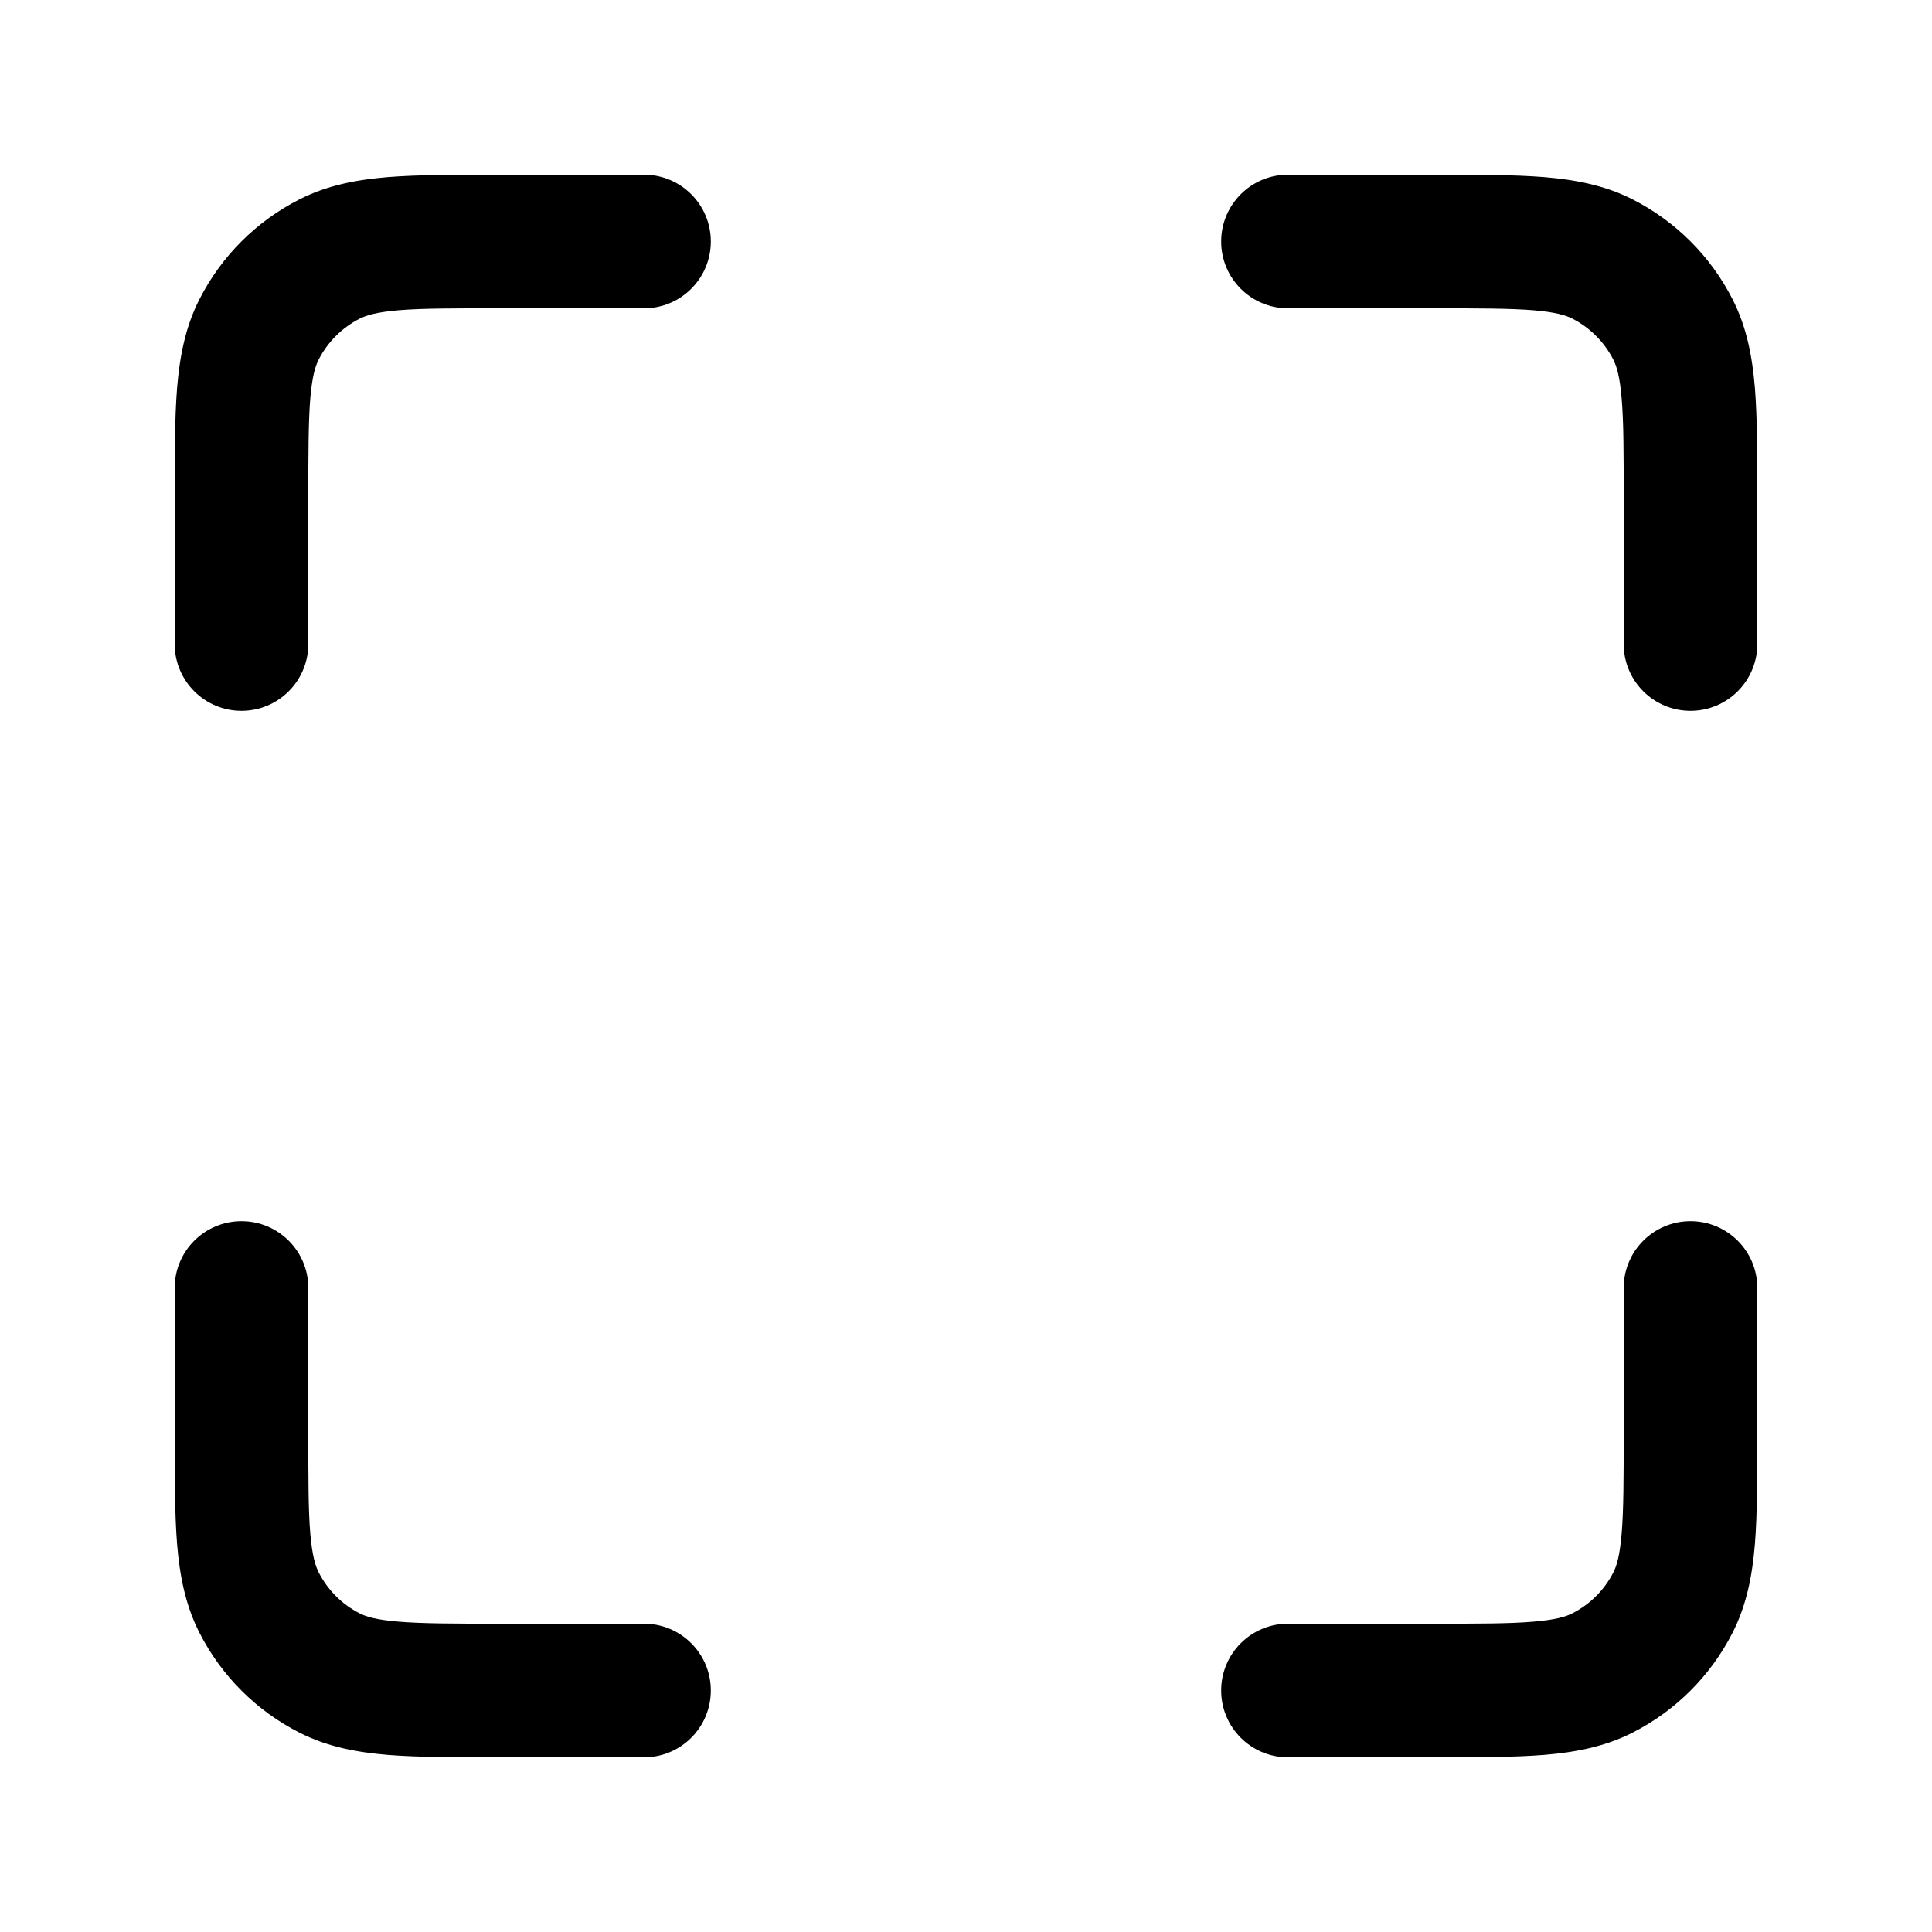
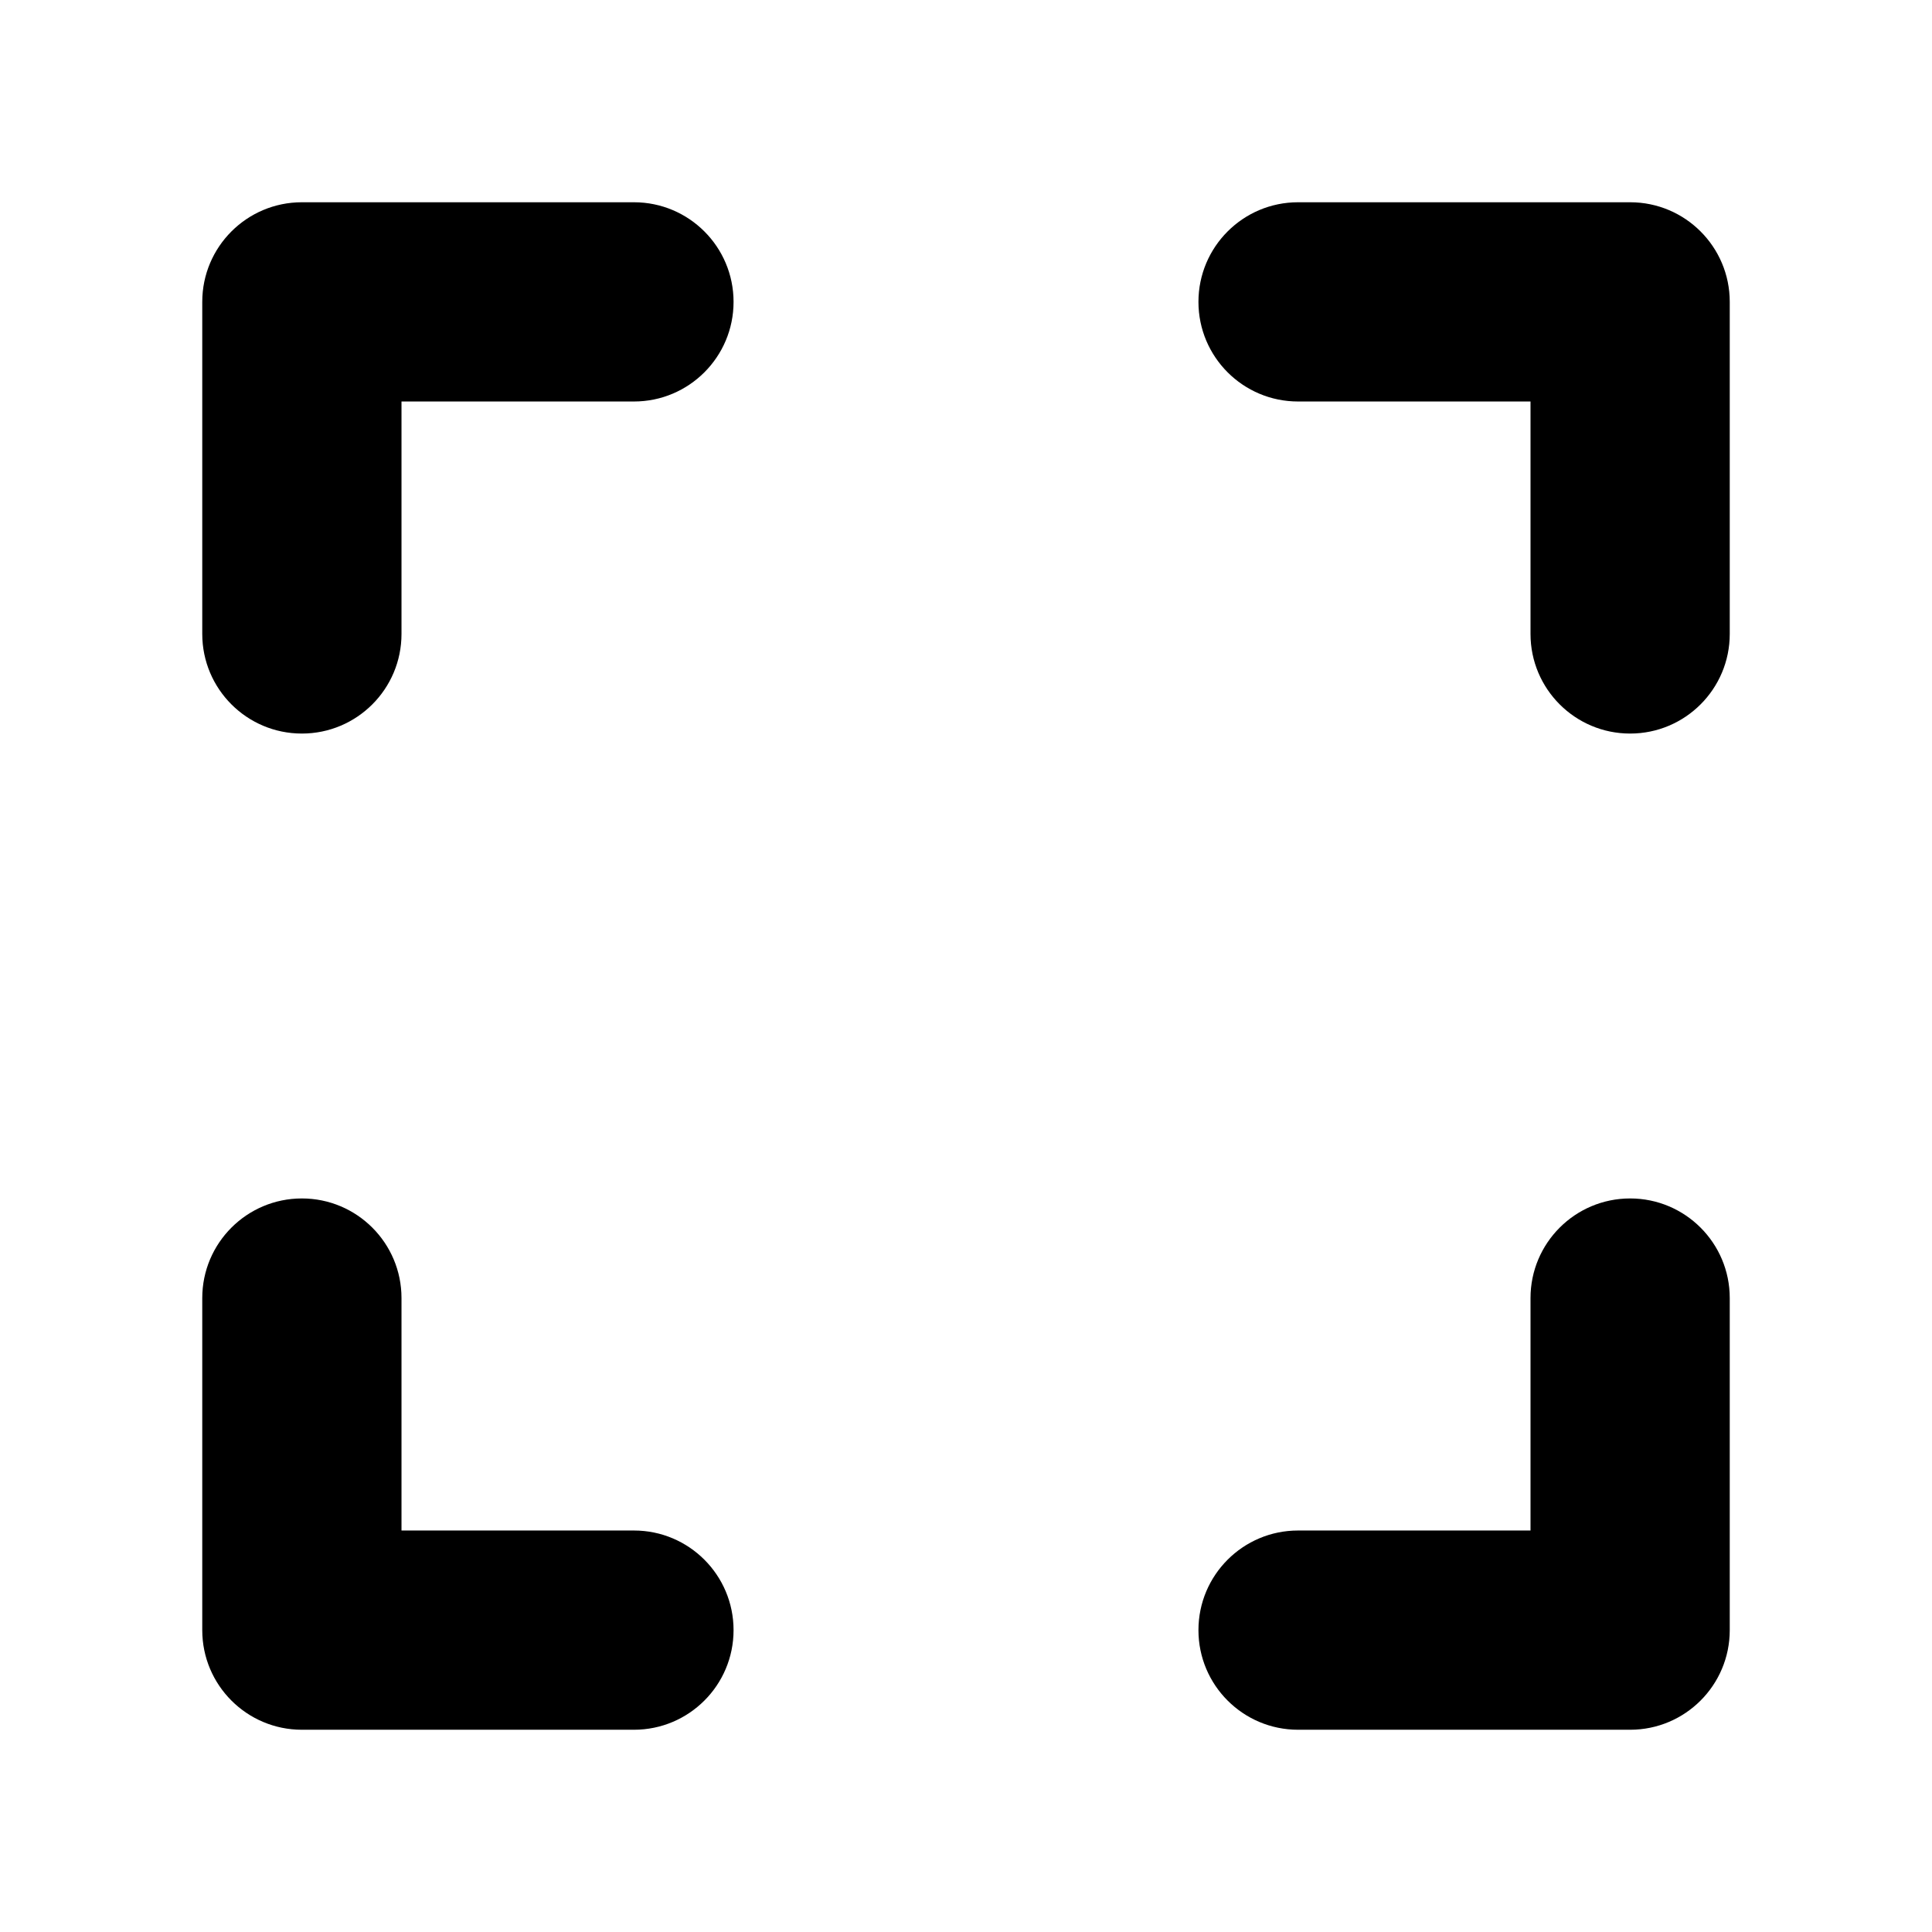
- <svg xmlns="http://www.w3.org/2000/svg" width="24" height="24">
-   <path d="M3 15.17a.83.83 0 0 1 .83.83v1.8c0 .573 0 .954.024 1.246.024.282.065.408.104.485.112.22.29.399.51.511.078.04.204.08.486.103.292.024.673.025 1.246.025H8a.83.83 0 0 1 0 1.66H6.2c-.546 0-1.006 0-1.382-.03-.384-.032-.753-.1-1.103-.279a2.83 2.83 0 0 1-1.236-1.236c-.179-.35-.247-.719-.279-1.103-.03-.375-.03-.836-.03-1.382V16a.83.83 0 0 1 .83-.83m18 0a.83.83 0 0 1 .83.83v1.8c0 .546 0 1.006-.03 1.382-.032.384-.1.753-.279 1.103a2.83 2.83 0 0 1-1.236 1.236c-.35.179-.719.247-1.103.279-.375.03-.836.03-1.382.03H16a.83.83 0 0 1 0-1.66h1.8c.573 0 .954 0 1.246-.025.282-.023.408-.064.485-.103.22-.112.399-.29.511-.51.04-.078.08-.204.103-.486.024-.292.025-.672.025-1.246V16a.83.83 0 0 1 .83-.83m-13-13a.83.83 0 0 1 0 1.66H6.2c-.573 0-.954 0-1.246.024-.282.024-.408.065-.485.104a1.17 1.17 0 0 0-.511.51c-.04.078-.08.204-.104.486-.023.292-.024.673-.024 1.246V8a.83.83 0 0 1-1.66 0V6.2c0-.546 0-1.006.03-1.382.032-.384.1-.753.279-1.103a2.83 2.83 0 0 1 1.236-1.236c.35-.179.719-.247 1.103-.279.376-.03.836-.03 1.382-.03zm9.8 0c.546 0 1.006 0 1.382.03.384.032.753.1 1.103.279a2.83 2.83 0 0 1 1.236 1.236c.179.35.247.719.279 1.103.03.376.03.836.03 1.382V8a.83.83 0 0 1-1.66 0V6.2c0-.573 0-.954-.025-1.246-.023-.282-.064-.408-.103-.485a1.17 1.17 0 0 0-.51-.511c-.078-.04-.204-.08-.486-.104-.292-.023-.672-.024-1.246-.024H16a.83.83 0 0 1 0-1.66z" />
+ <svg xmlns="http://www.w3.org/2000/svg" viewBox="11.636 11.636 232.727 232.727">
+   <path d="M220,48V88a12,12,0,0,1-24,0V60H168a12,12,0,0,1,0-24h40A12,12,0,0,1,220,48ZM88,196H60V168a12,12,0,0,0-24,0v40a12,12,0,0,0,12,12H88a12,12,0,0,0,0-24Zm120-40a12,12,0,0,0-12,12v28H168a12,12,0,0,0,0,24h40a12,12,0,0,0,12-12V168A12,12,0,0,0,208,156ZM88,36H48A12,12,0,0,0,36,48V88a12,12,0,0,0,24,0V60H88a12,12,0,0,0,0-24Z" />
</svg>
